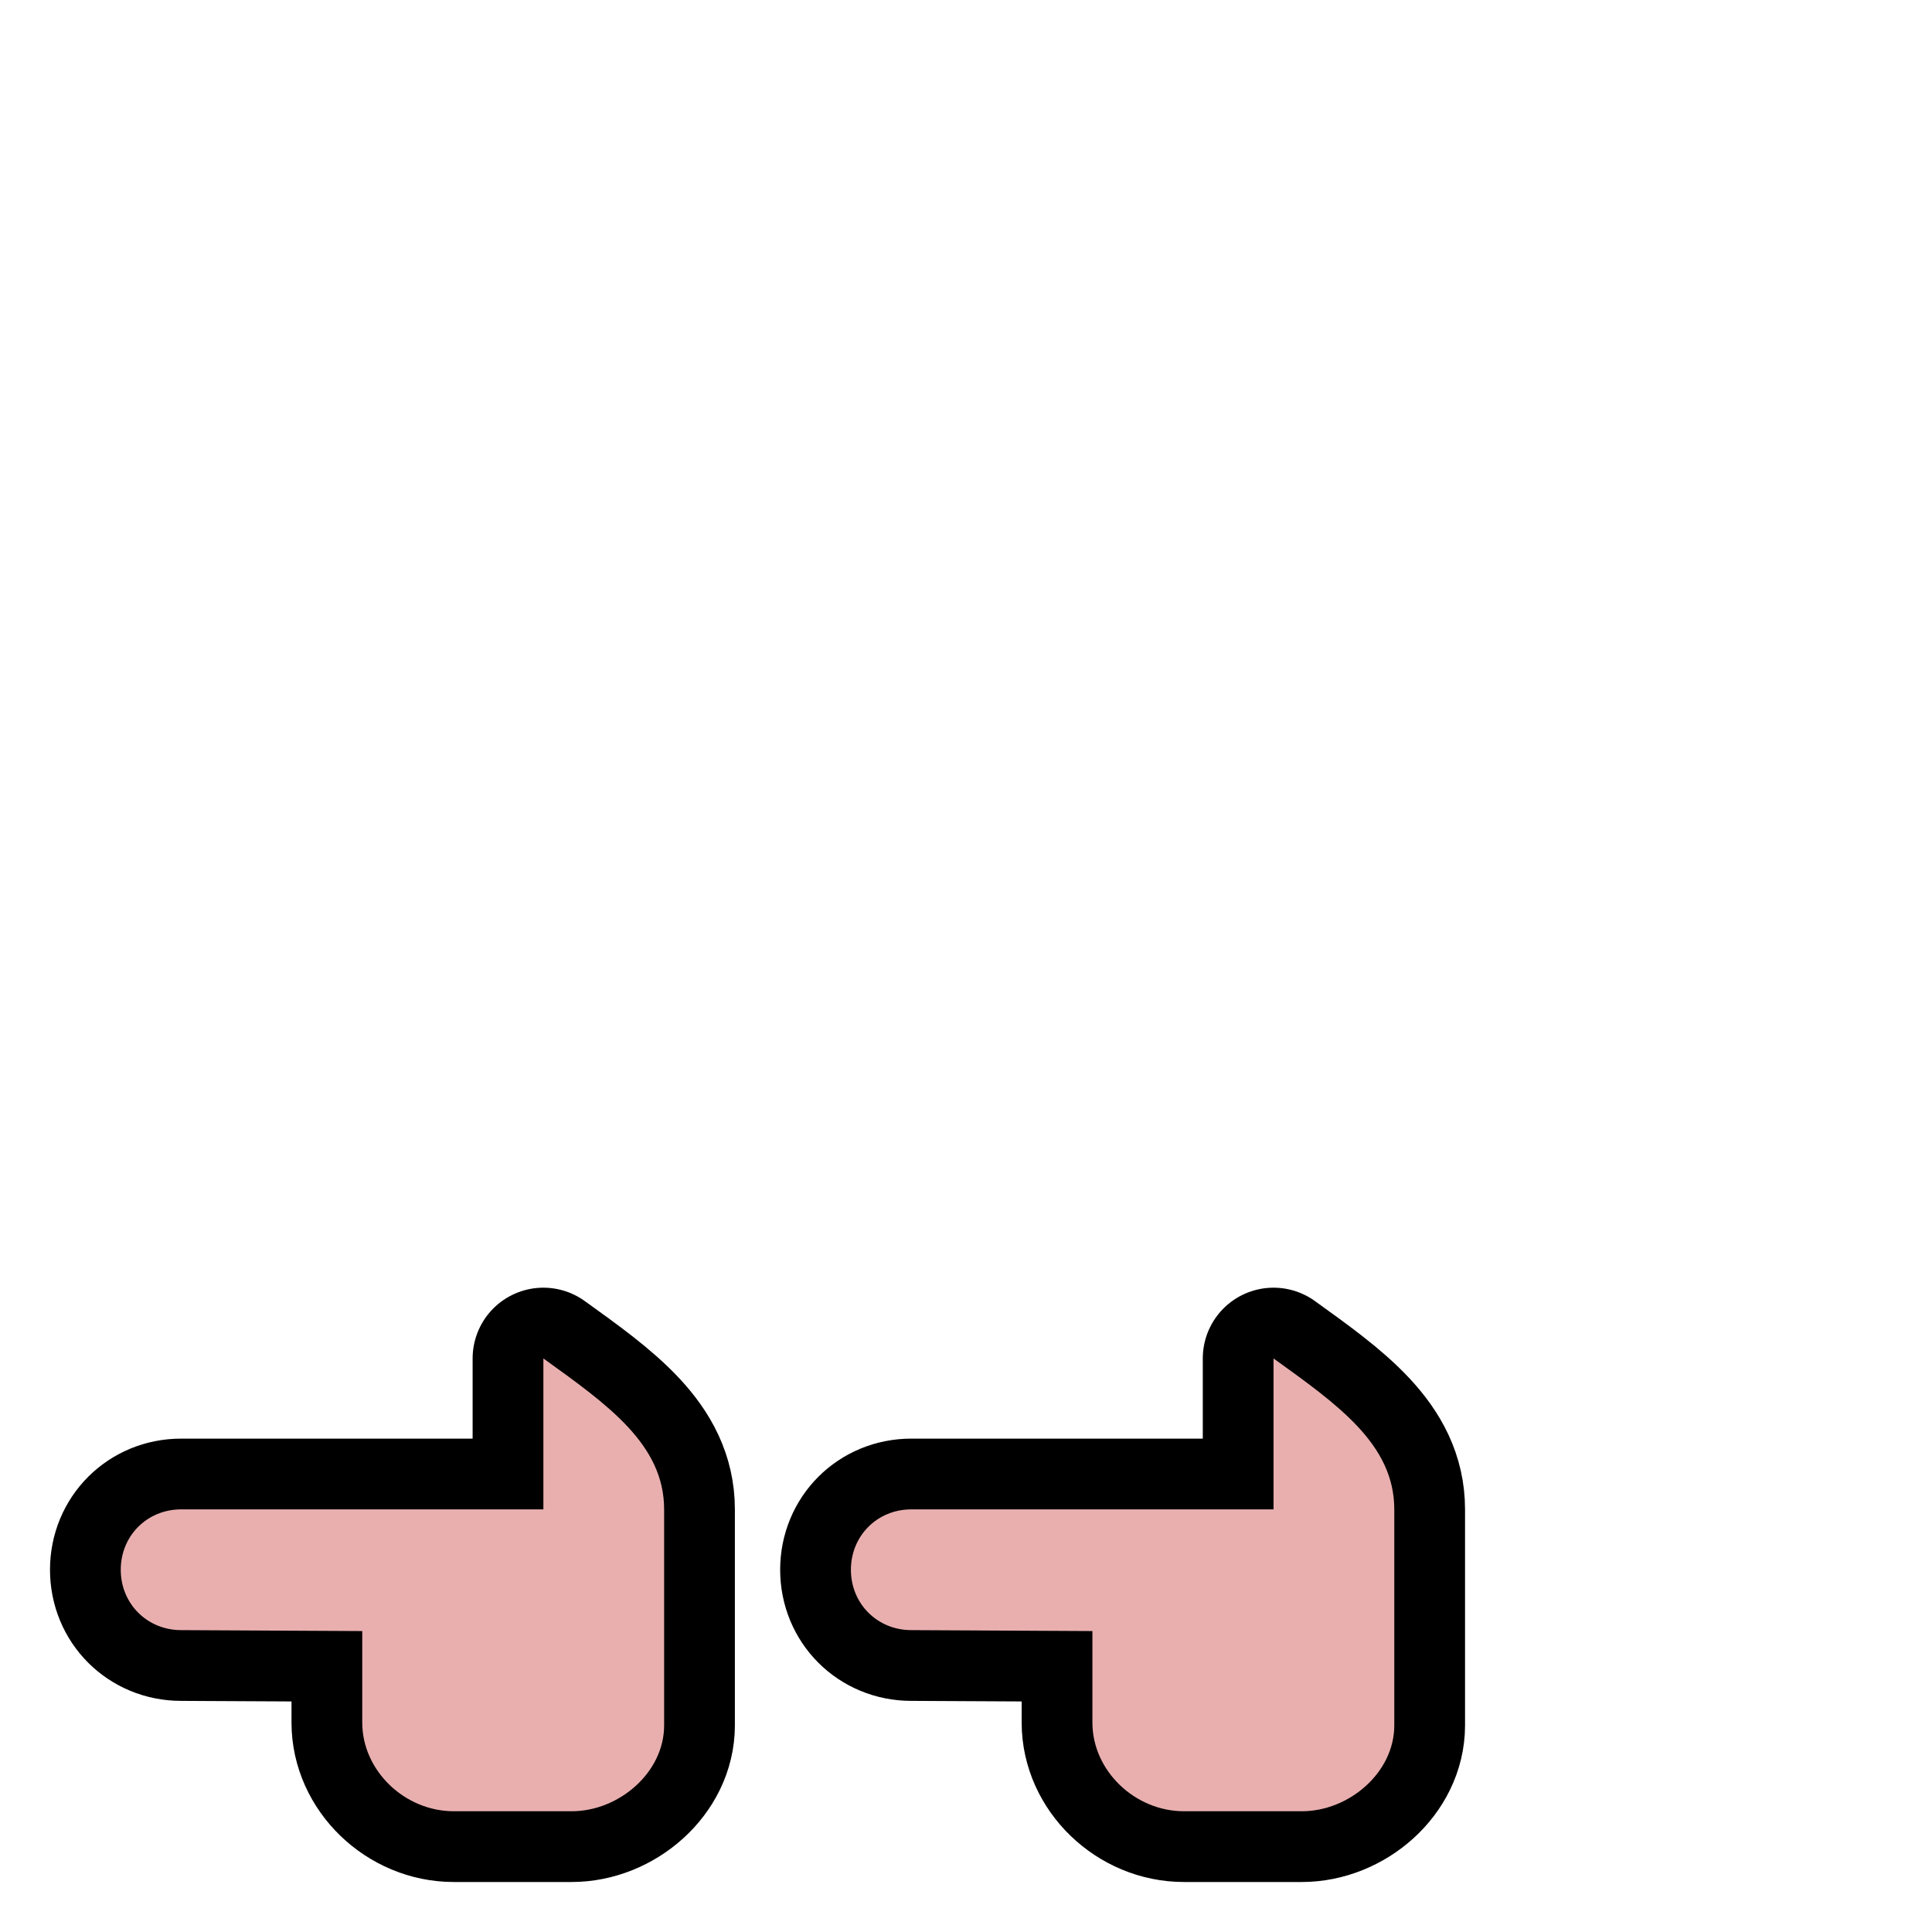
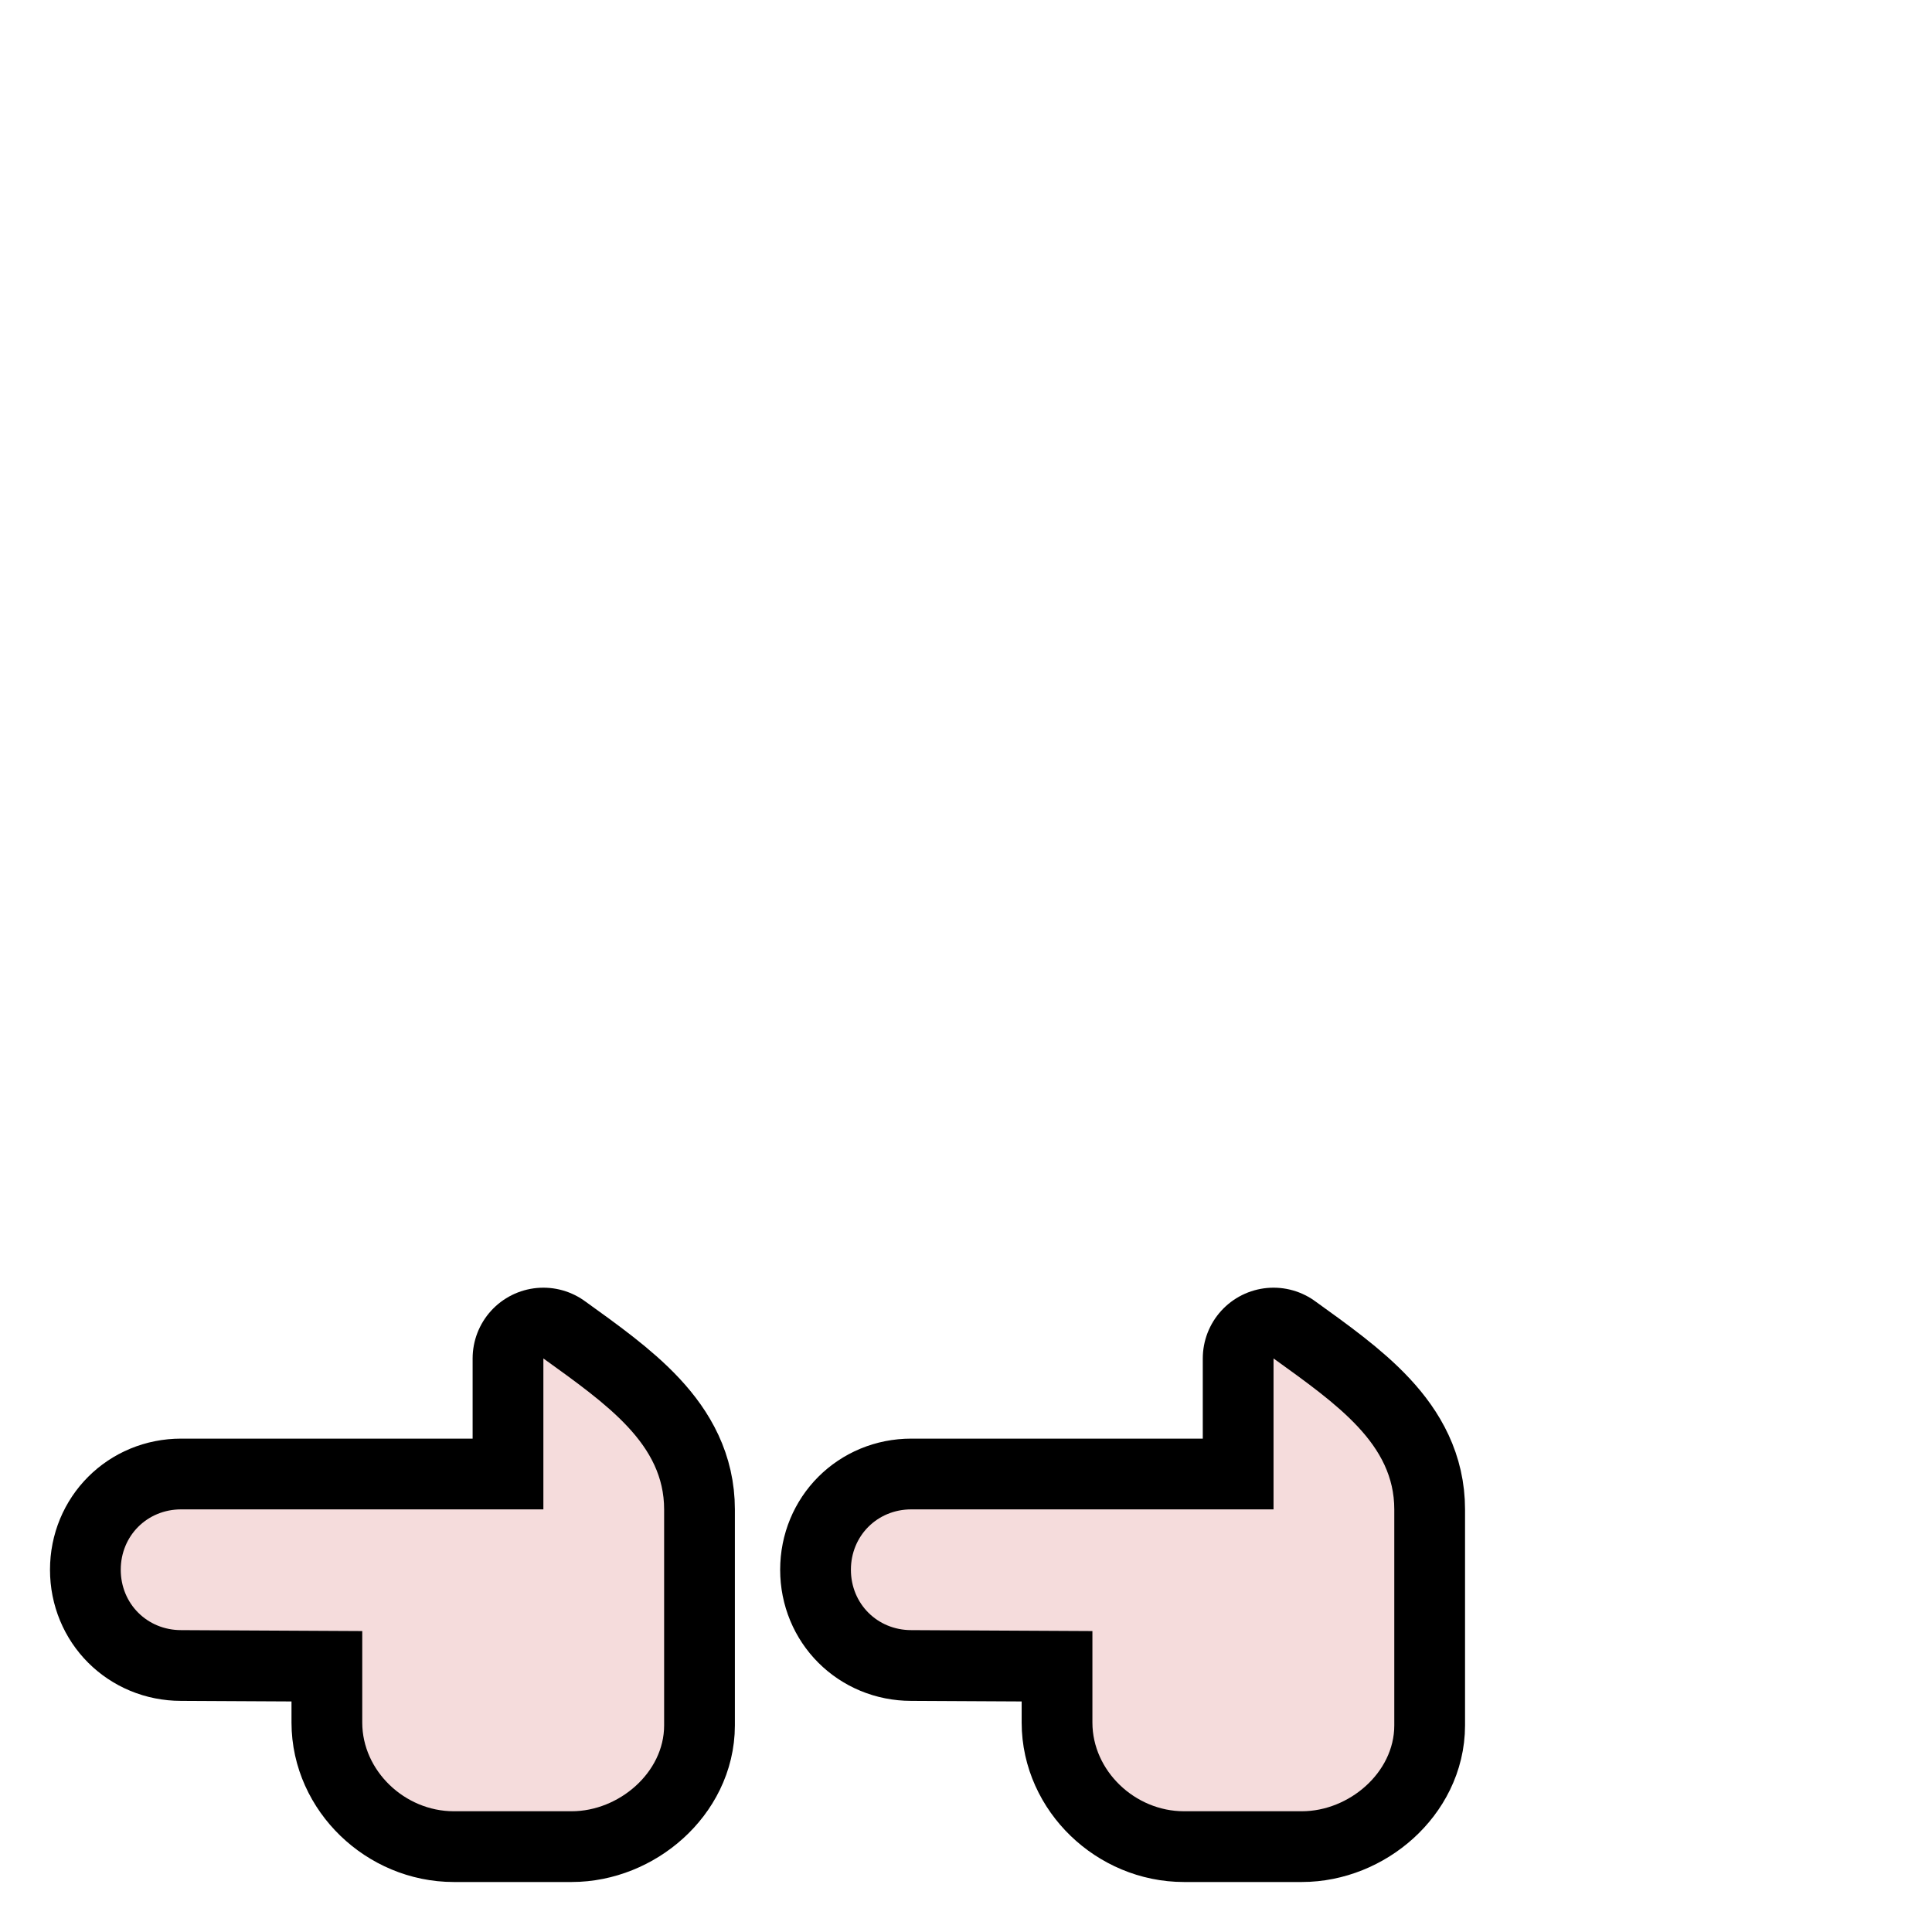
<svg xmlns="http://www.w3.org/2000/svg" viewBox="0 0 2048 2048">
+   <defs>
+     <filter id="paw_whitener" width="1.5" height="1.5" x="-0.25" y="-0.25">
+       <feComponentTransfer>
+         <feFuncR type="linear" slope="0.5" intercept="0.5" />
+         <feFuncG type="linear" slope="0.5" intercept="0.5" />
+         <feFuncB type="linear" slope="0.5" intercept="0.5" />
+       </feComponentTransfer>
+     </filter>
+   </defs>
  <style>
    .fur{fill:#e3dedb}.paw{fill:#e9afaf}.outline{stroke:#000}
  </style>
-   <path id="left_hand" class="paw outline" stroke-linejoin="round" stroke-width="150" paint-order="markers stroke fill" d="M1350 1440v160H966c-36 0-64 28-64 64s28 64 64 64l192 1v97c0 51 45 94 97 94h125c50 0 98-41 98-91h0v-229h0c0-69-60-111-128-160z" />
+   <g id="left_hand">
+     <path id="hand_outline" class="outline" stroke-linejoin="round" stroke-width="150" paint-order="markers stroke fill" d="M1350 1440v160H966c-36 0-64 28-64 64s28 64 64 64l192 1v97c0 51 45 94 97 94h125c50 0 98-41 98-91h0v-229h0c0-69-60-111-128-160z" />
+     <path id="hand" class="paw" filter="url(#paw_whitener)" stroke-linejoin="round" stroke-width="150" paint-order="markers stroke fill" d="M1350 1440v160H966c-36 0-64 28-64 64s28 64 64 64l192 1v97c0 51 45 94 97 94h125c50 0 98-41 98-91h0v-229h0c0-69-60-111-128-160z" />
+   </g>
  <use id="right_hand" href="#left_hand" transform="translate(-774)" />
</svg>
